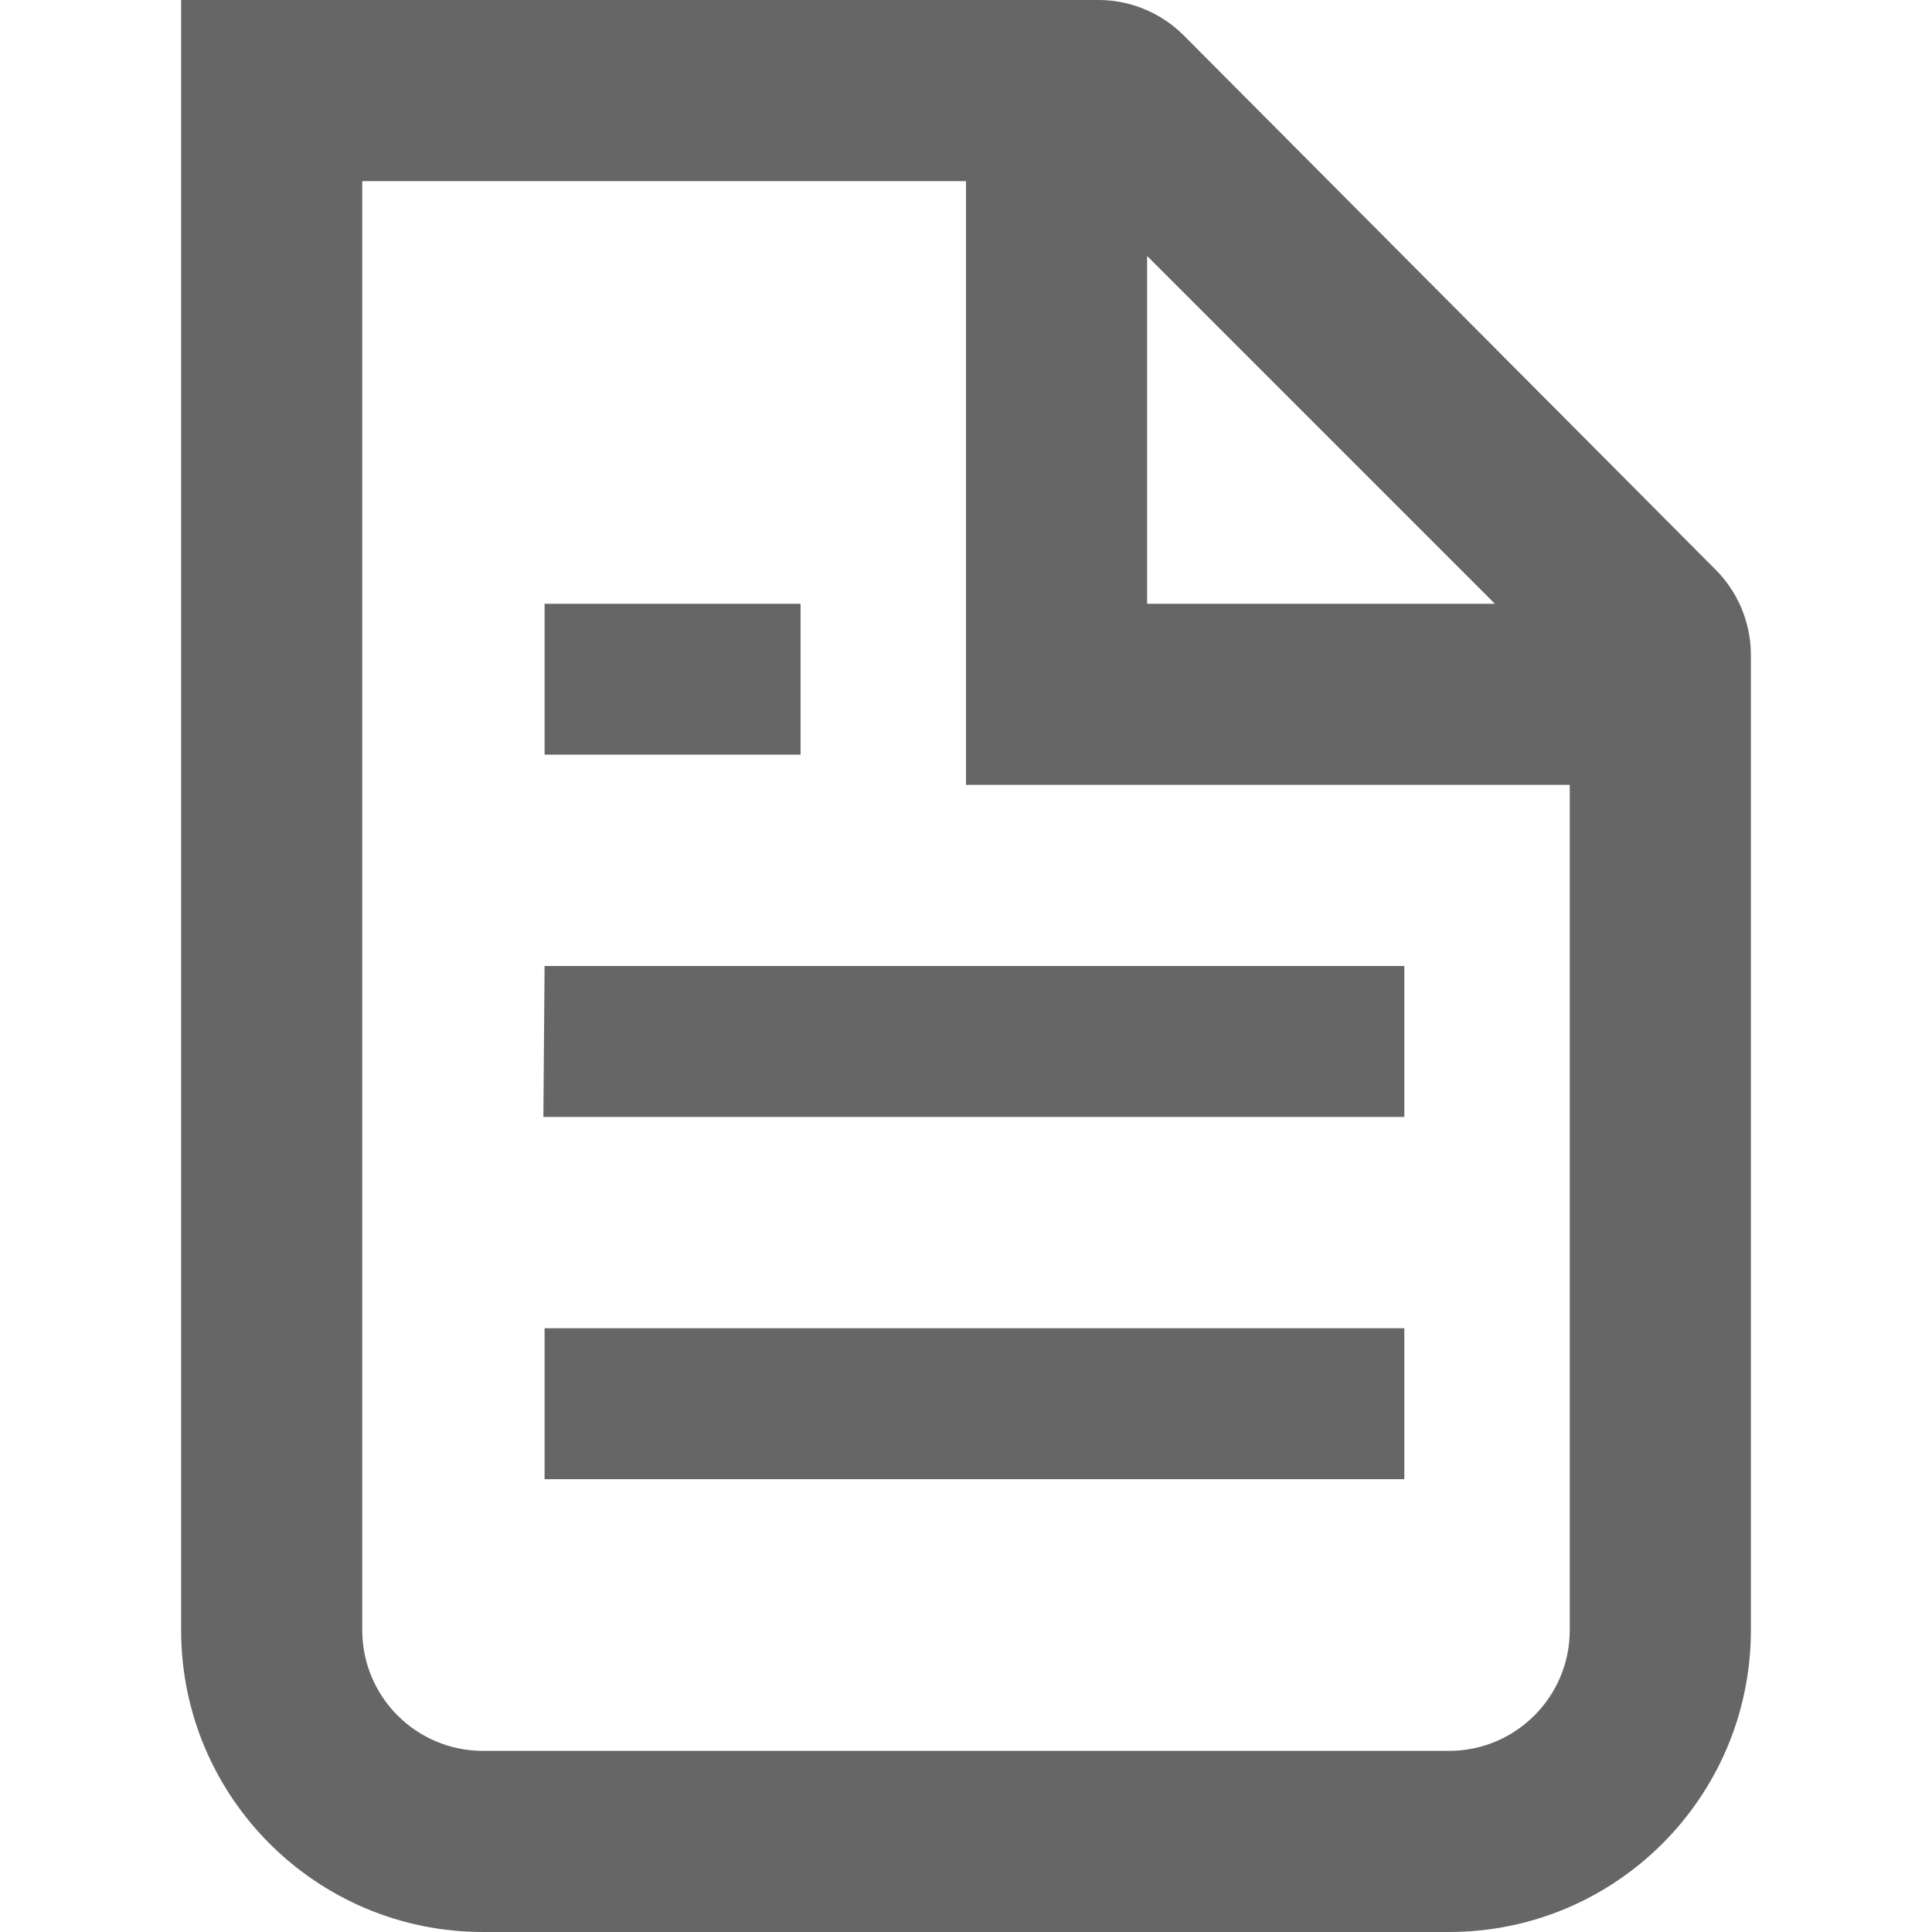
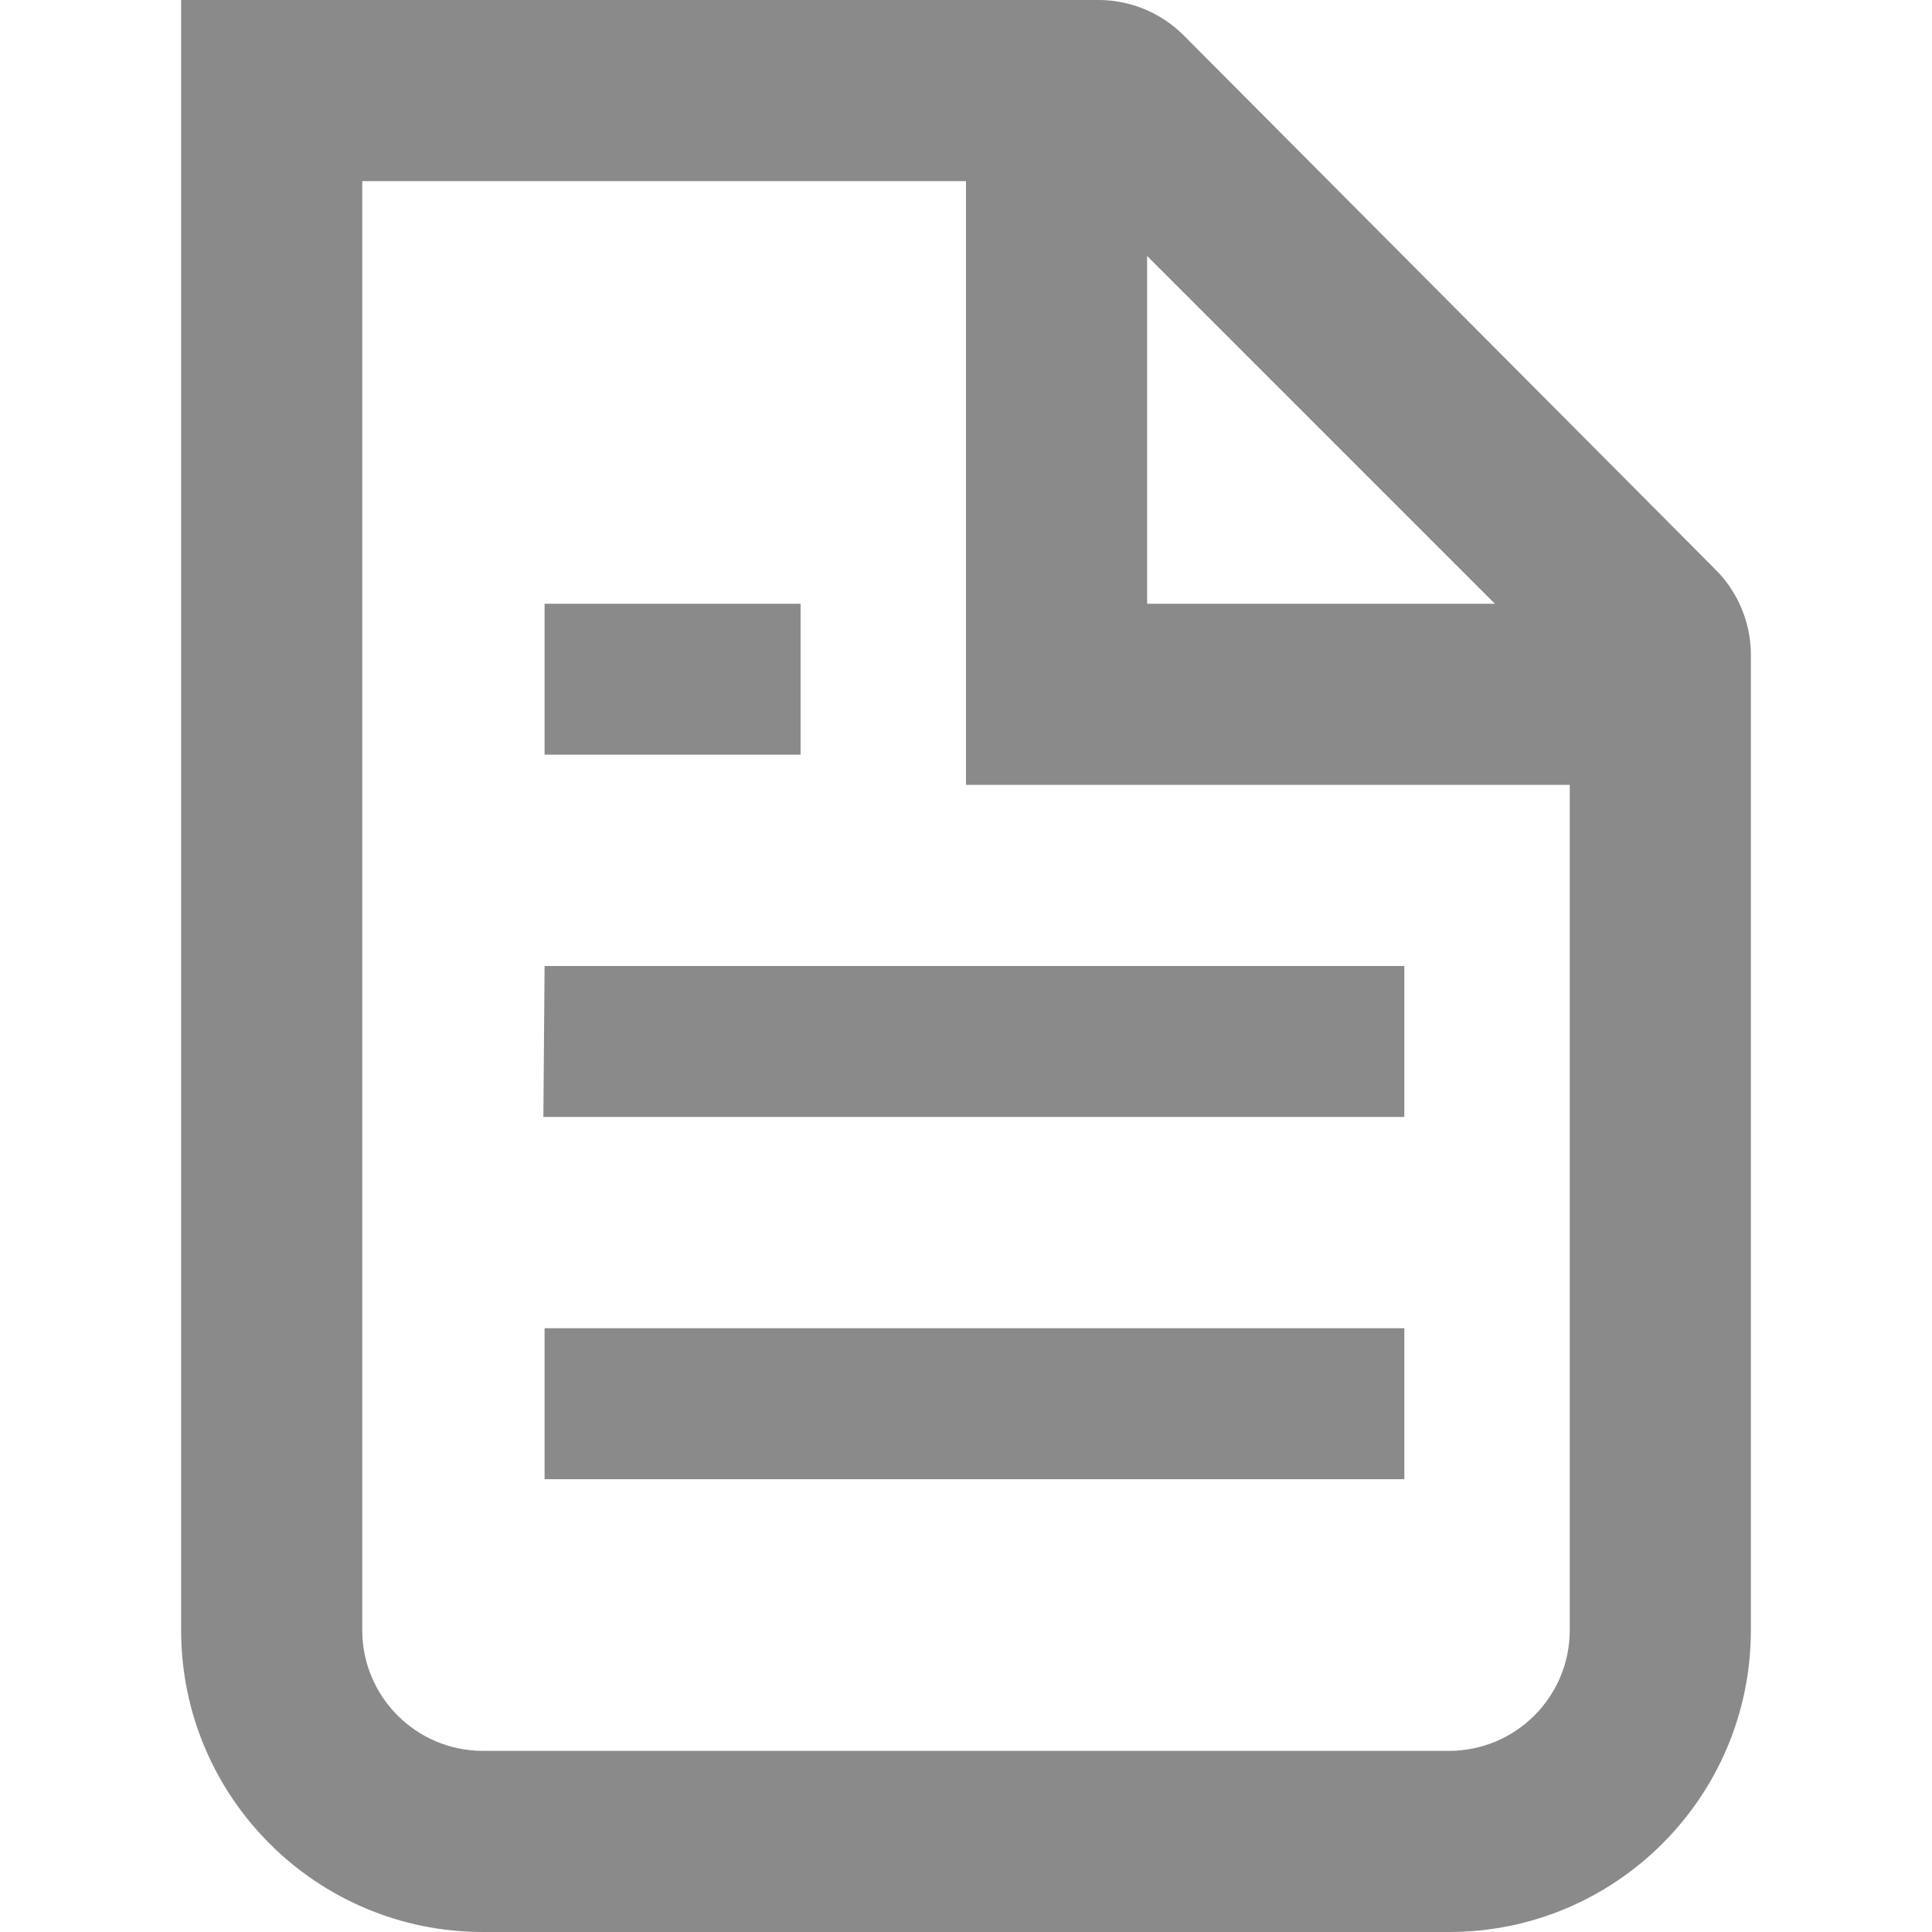
<svg xmlns="http://www.w3.org/2000/svg" fill="none" viewBox="0 0 16 16">
-   <path d="M14.5 13.5V5.41a1 1 0 0 0-.3-.7L9.8.29A1 1 0 0 0 9.08 0H1.5v13.5A2.5 2.5 0 0 0 4 16h8a2.5 2.5 0 0 0 2.5-2.5m-1.5 0v-7H8v-5H3v12a1 1 0 0 0 1 1h8a1 1 0 0 0 1-1M9.5 5V2.12L12.38 5zM5.13 5h-.62v1.25h2.12V5zm-.62 3h7.12v1.25H4.5zm.62 3h-.62v1.25h7.12V11z" clip-rule="evenodd" fill="#666" fill-rule="evenodd" />
+   <path d="M14.5 13.5V5.41a1 1 0 0 0-.3-.7L9.8.29A1 1 0 0 0 9.08 0H1.5v13.5A2.5 2.5 0 0 0 4 16h8a2.5 2.5 0 0 0 2.5-2.5m-1.5 0v-7H8v-5H3v12a1 1 0 0 0 1 1h8a1 1 0 0 0 1-1M9.5 5V2.12L12.38 5zM5.13 5h-.62v1.25h2.12V5zm-.62 3h7.12v1.25H4.5zm.62 3h-.62v1.25h7.12V11z" clip-rule="evenodd" fill="#8A8A8A" fill-rule="evenodd" />
</svg>
